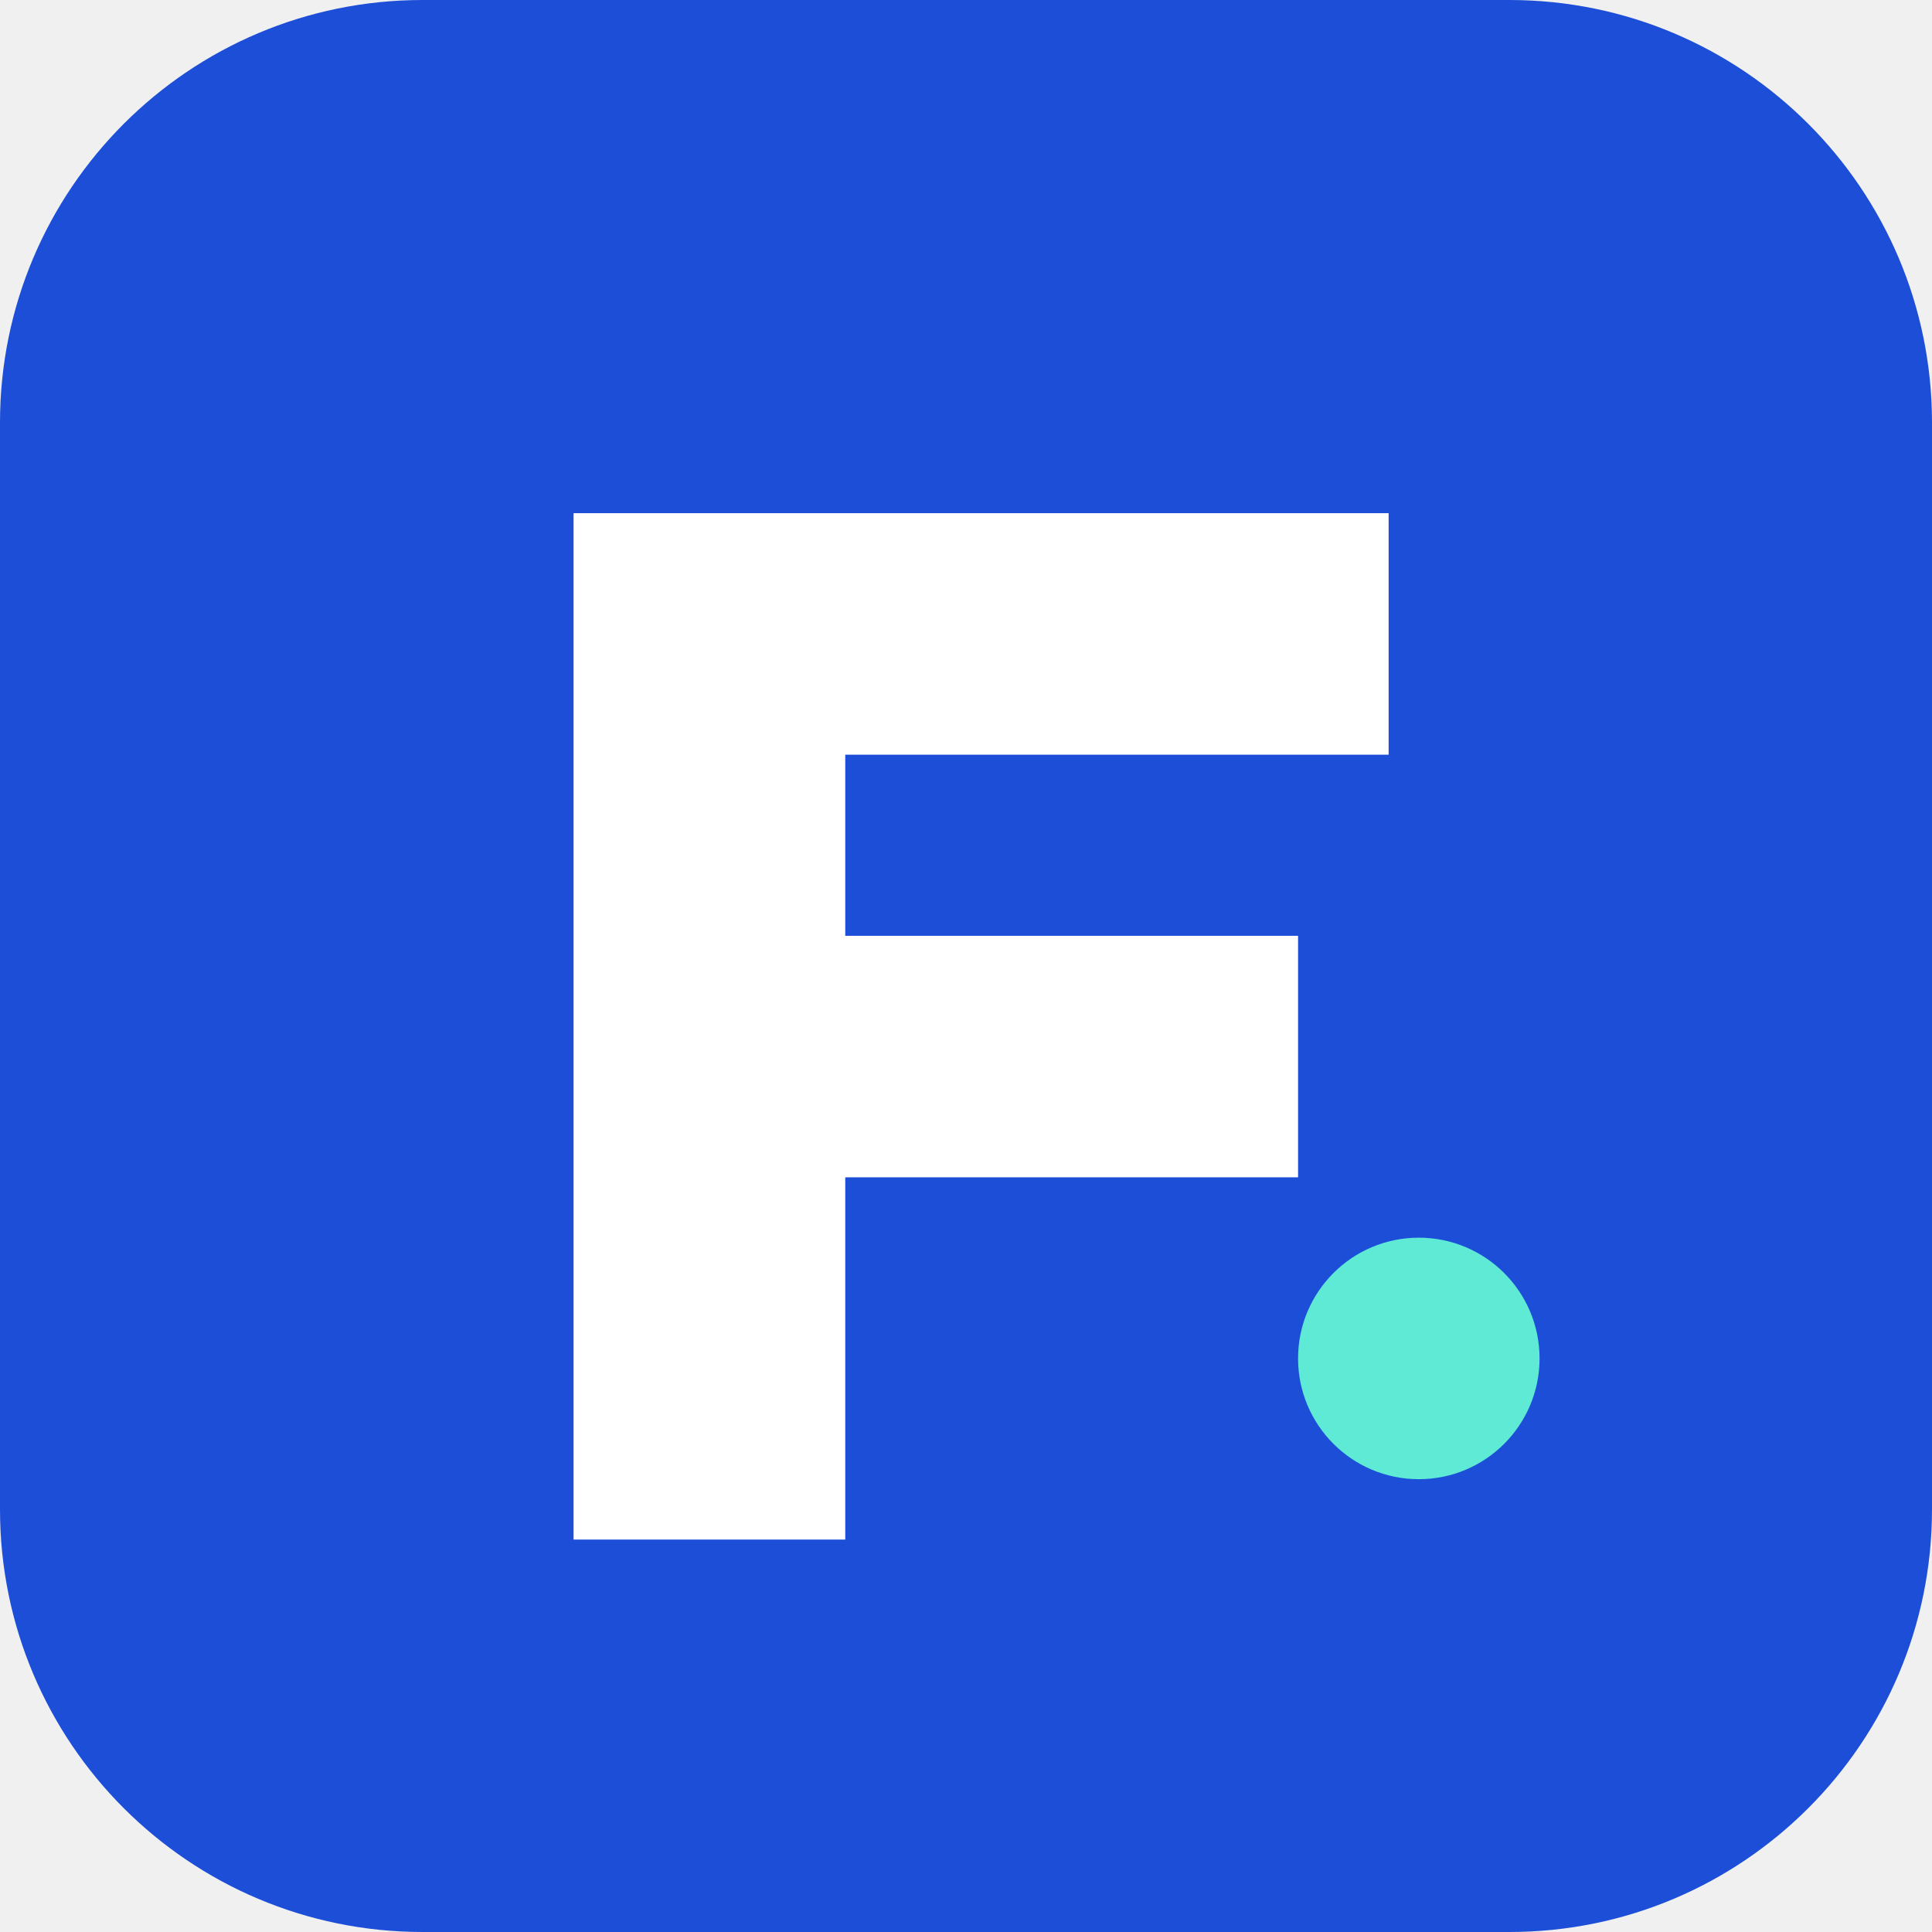
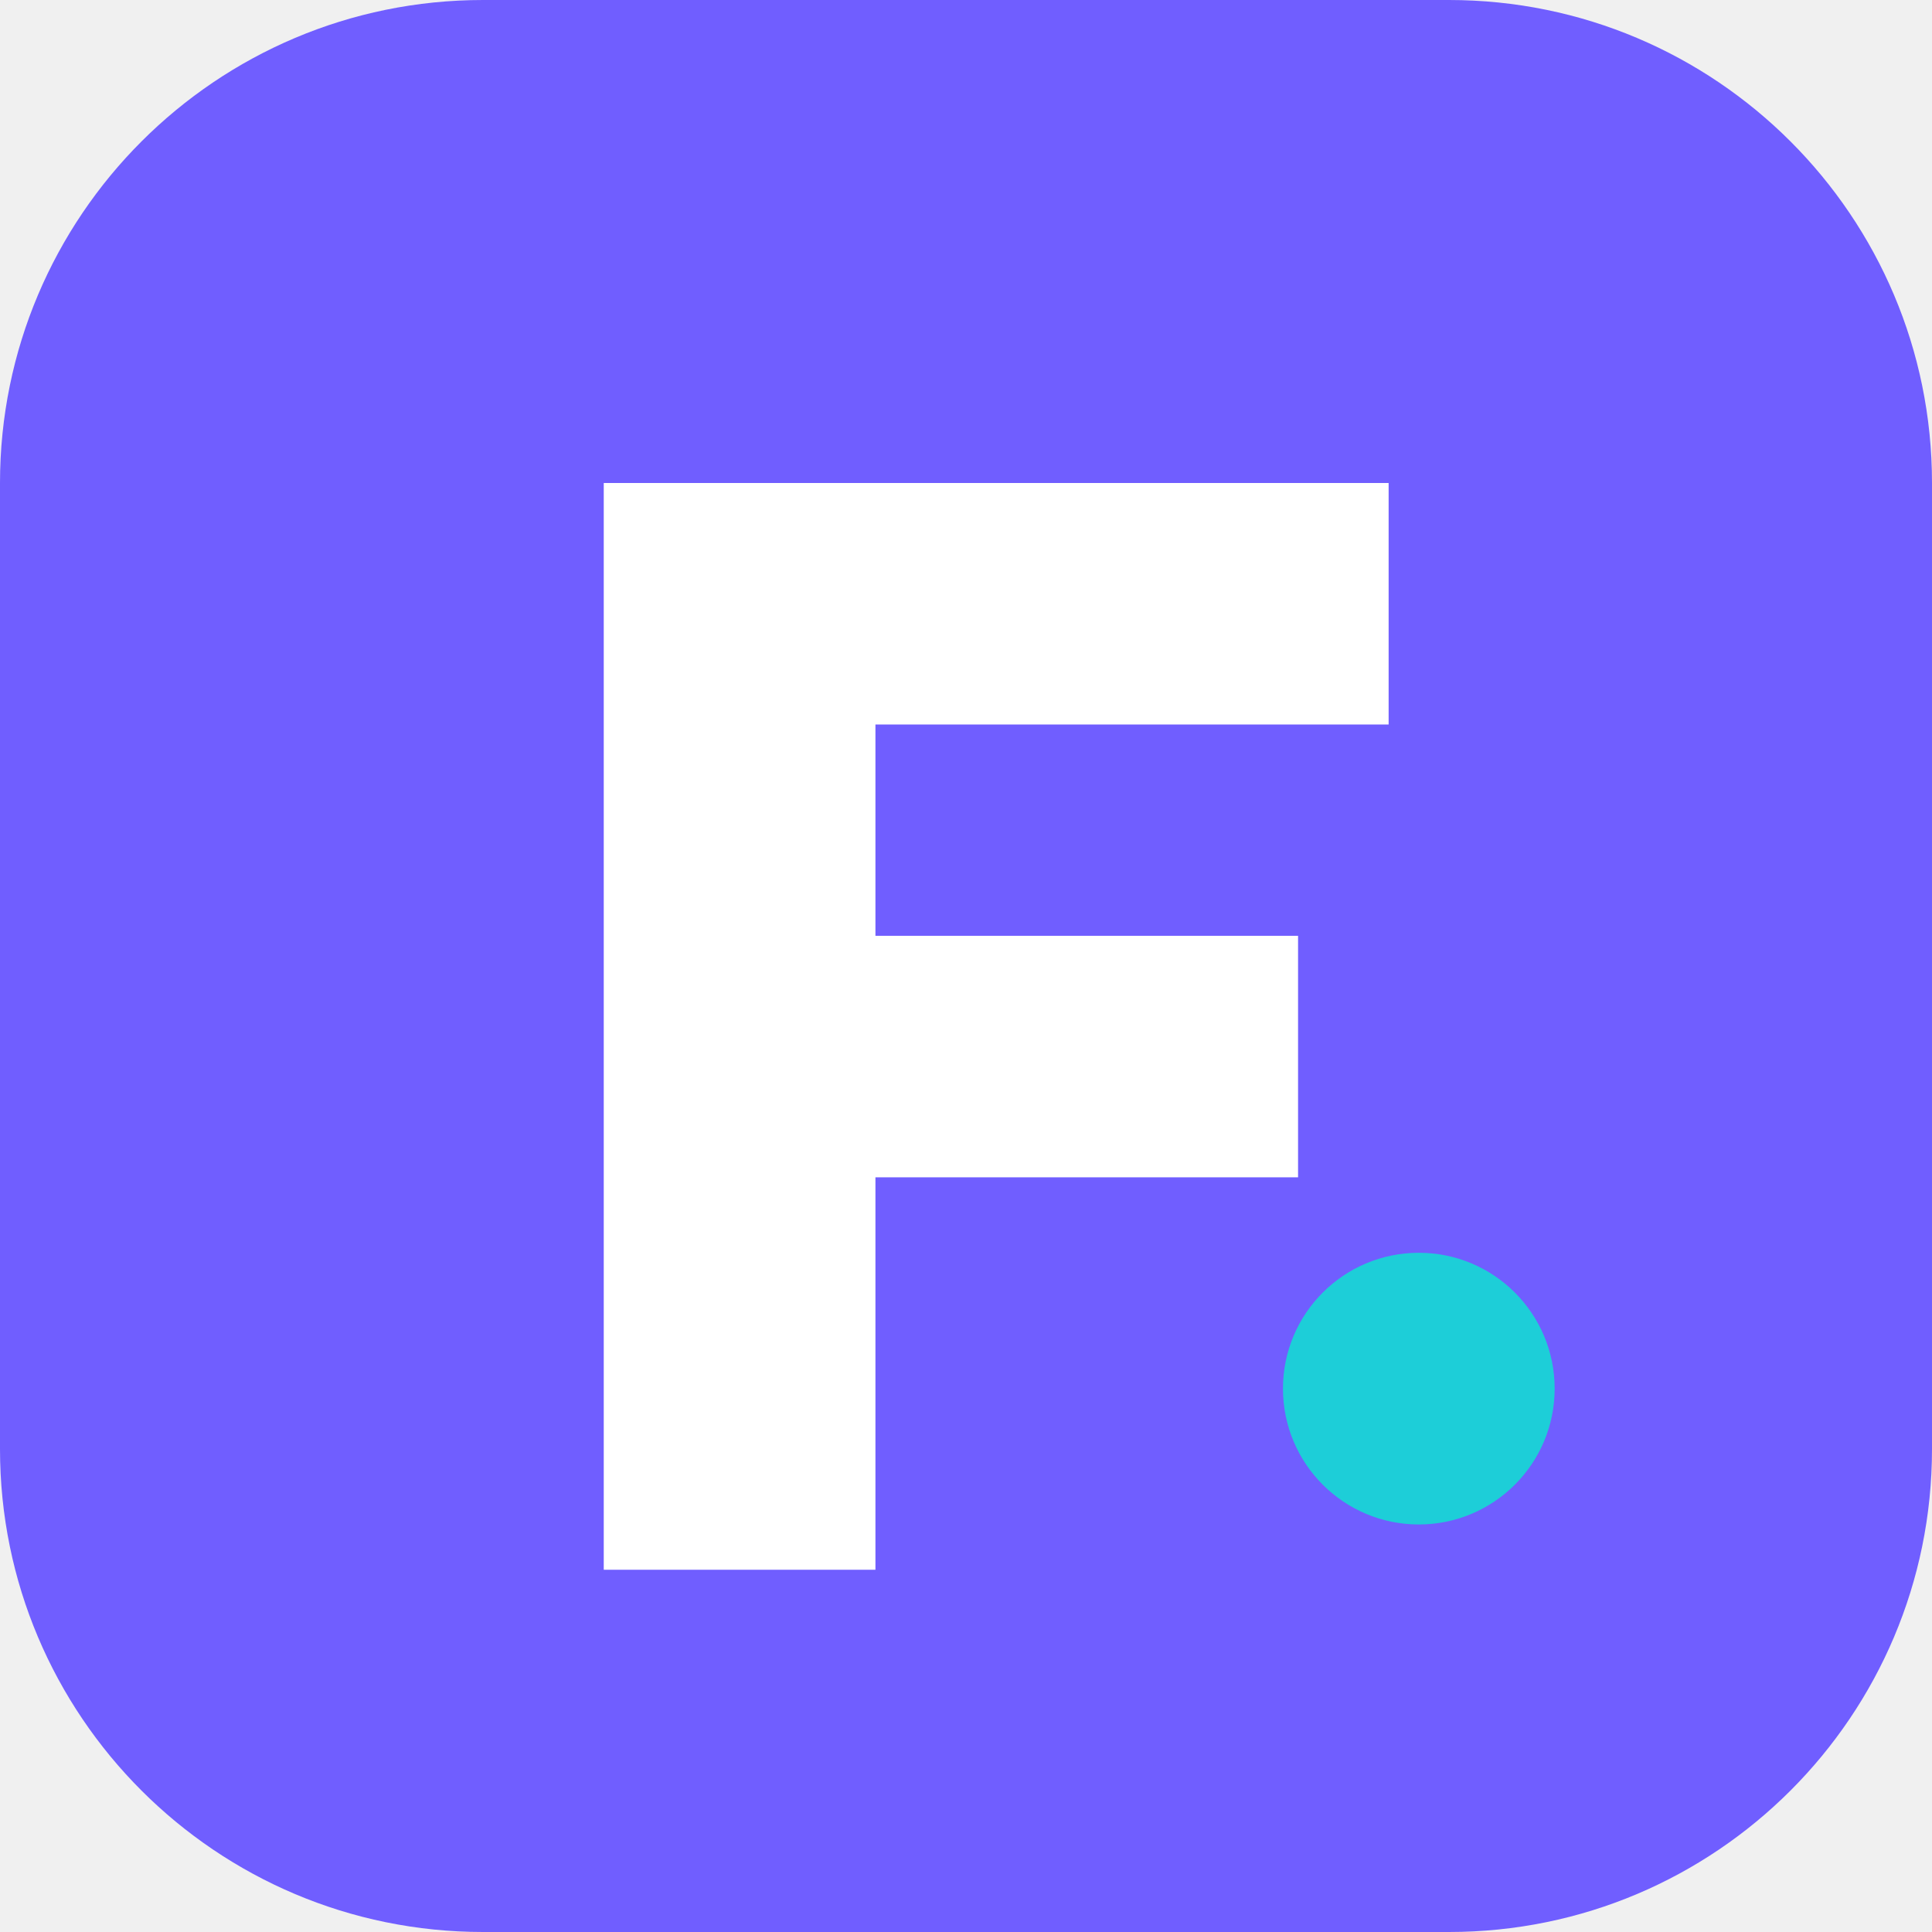
<svg xmlns="http://www.w3.org/2000/svg" viewBox="0 0 64 64" role="img" aria-label="Fluxeaze">
-   <rect width="64" height="64" rx="14" fill="#1d4ed8" />
-   <path d="M19 17h27v8H28v6h15v8H28v12h-9z" fill="#ffffff" />
-   <circle cx="47" cy="45" r="4" fill="#5eead4" />
+   <rect width="64" height="64" rx="16" fill="#705EFF" />
+   <path d="M20 16h26v8H29v7h14v8H29v13h-9z" fill="#ffffff" />
+   <circle cx="47" cy="46" r="4.5" fill="#1DCED8" />
</svg>
